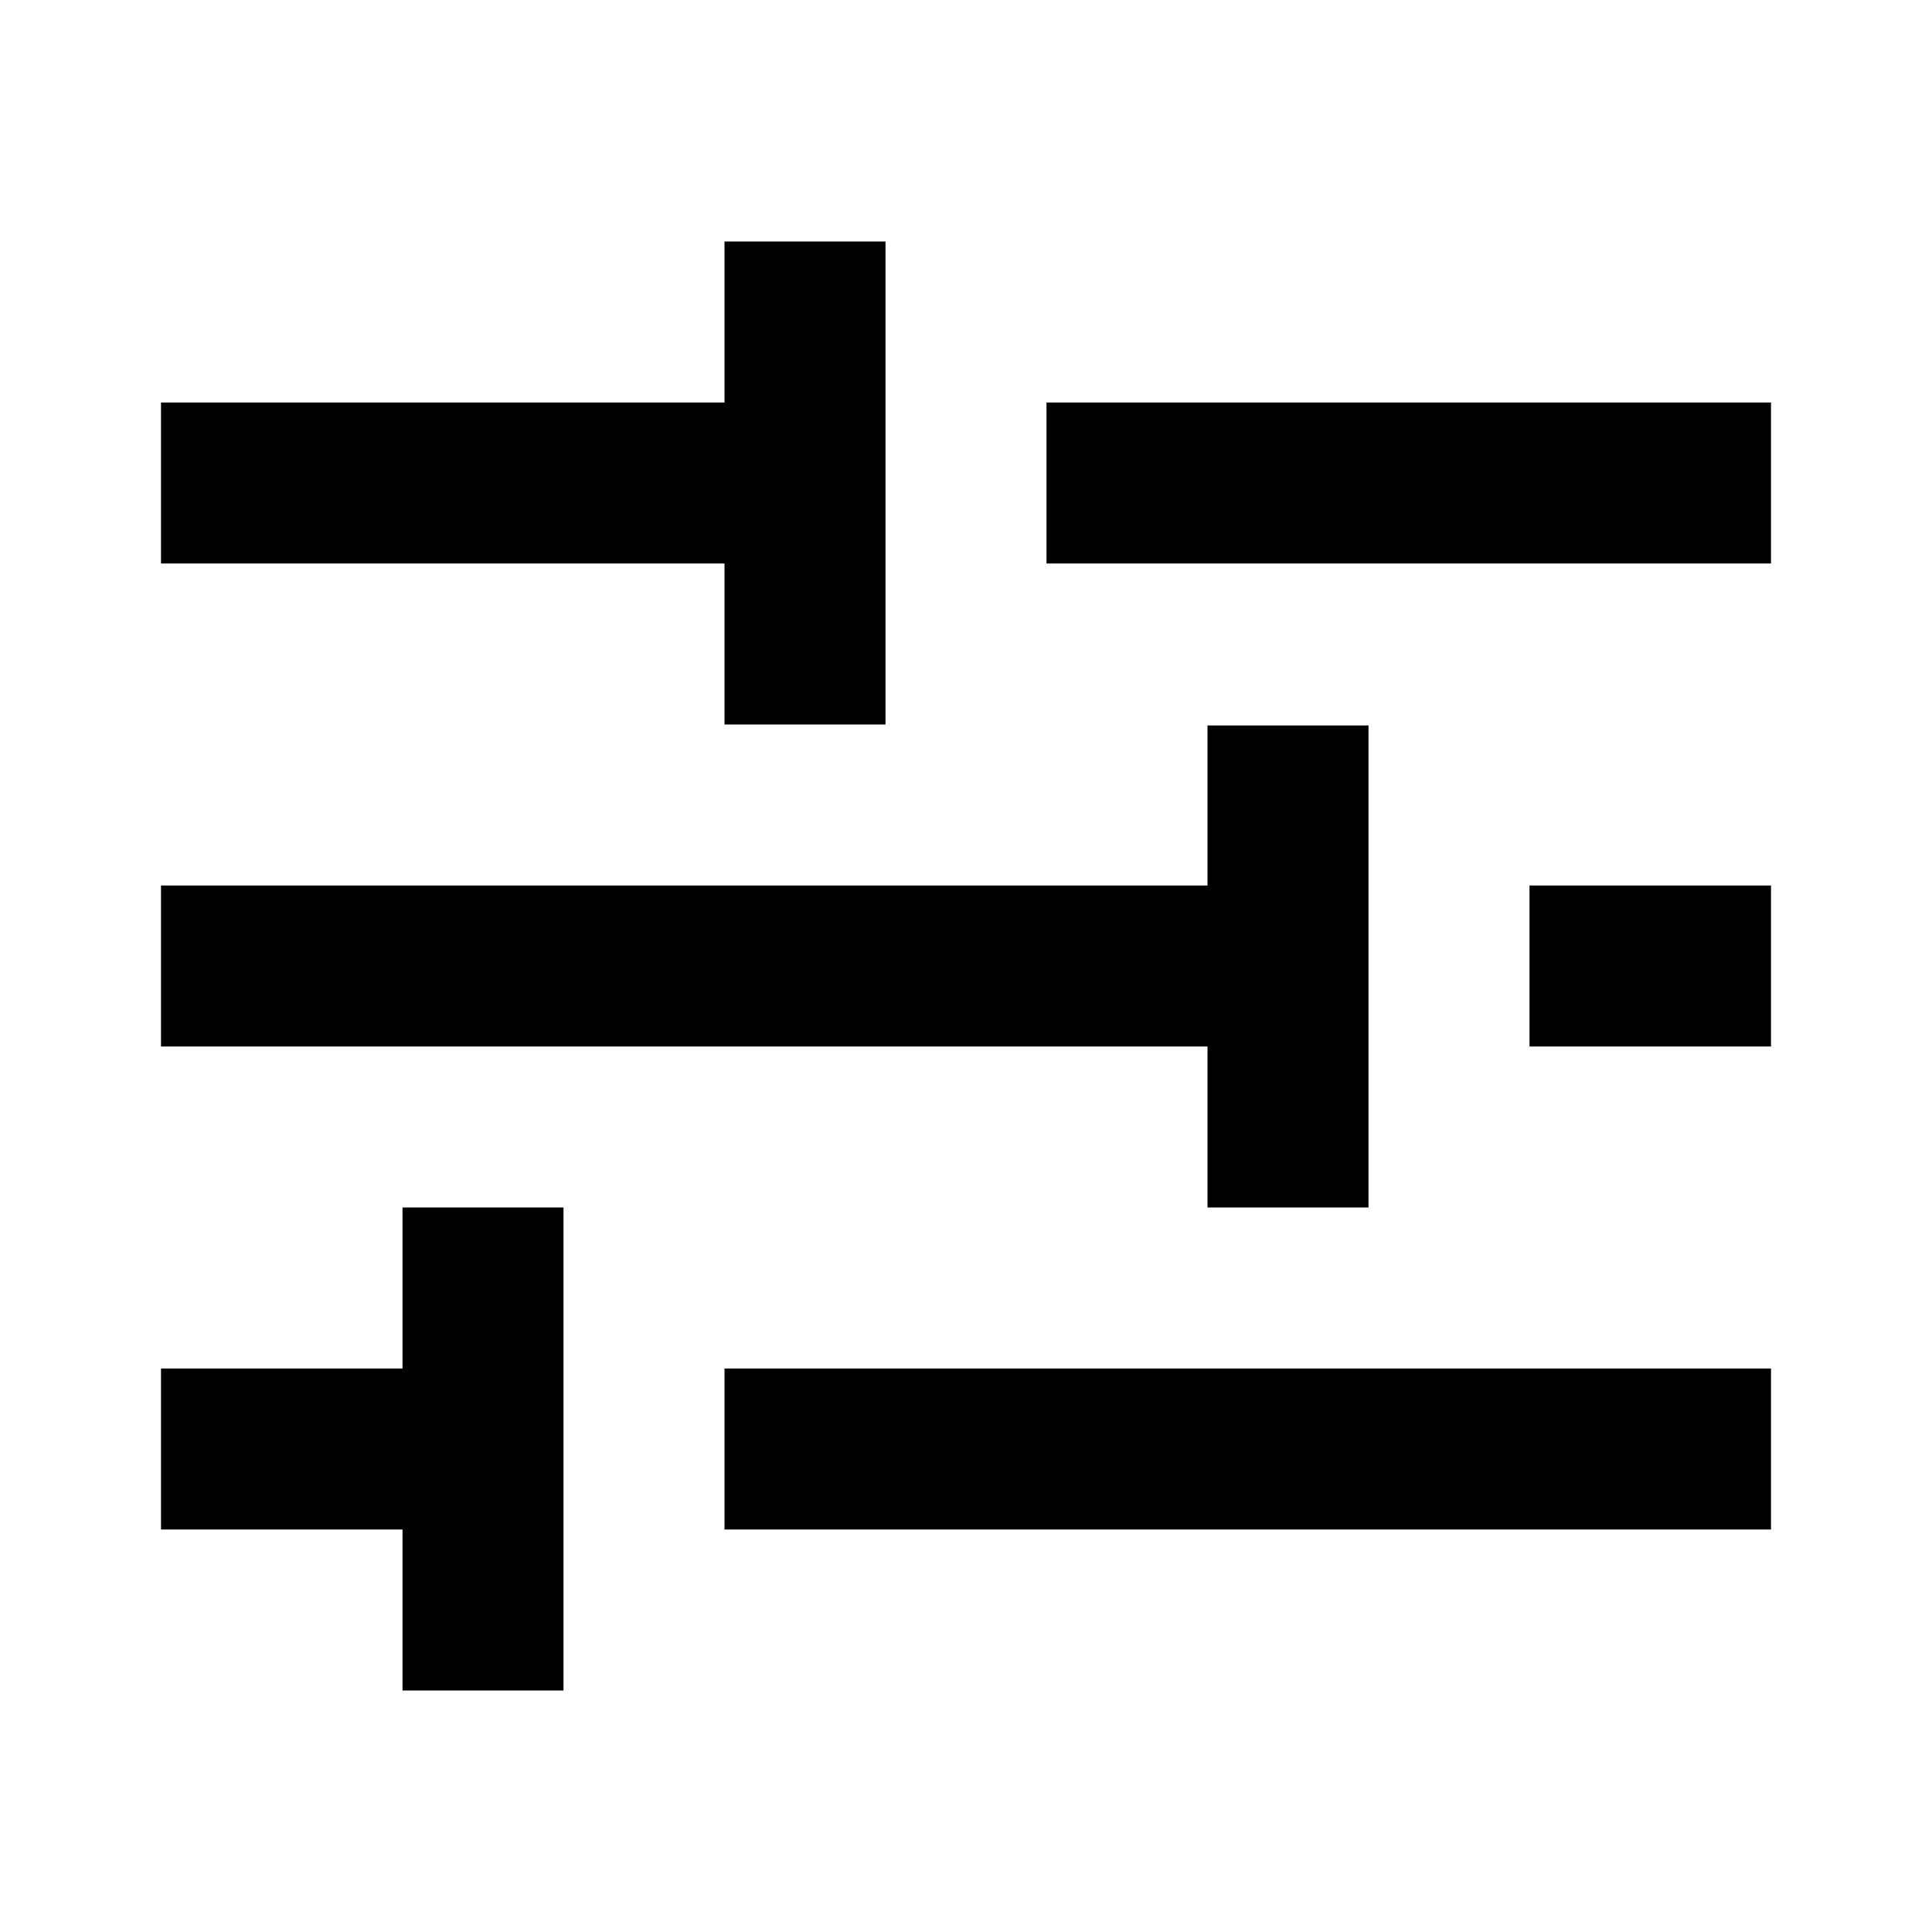
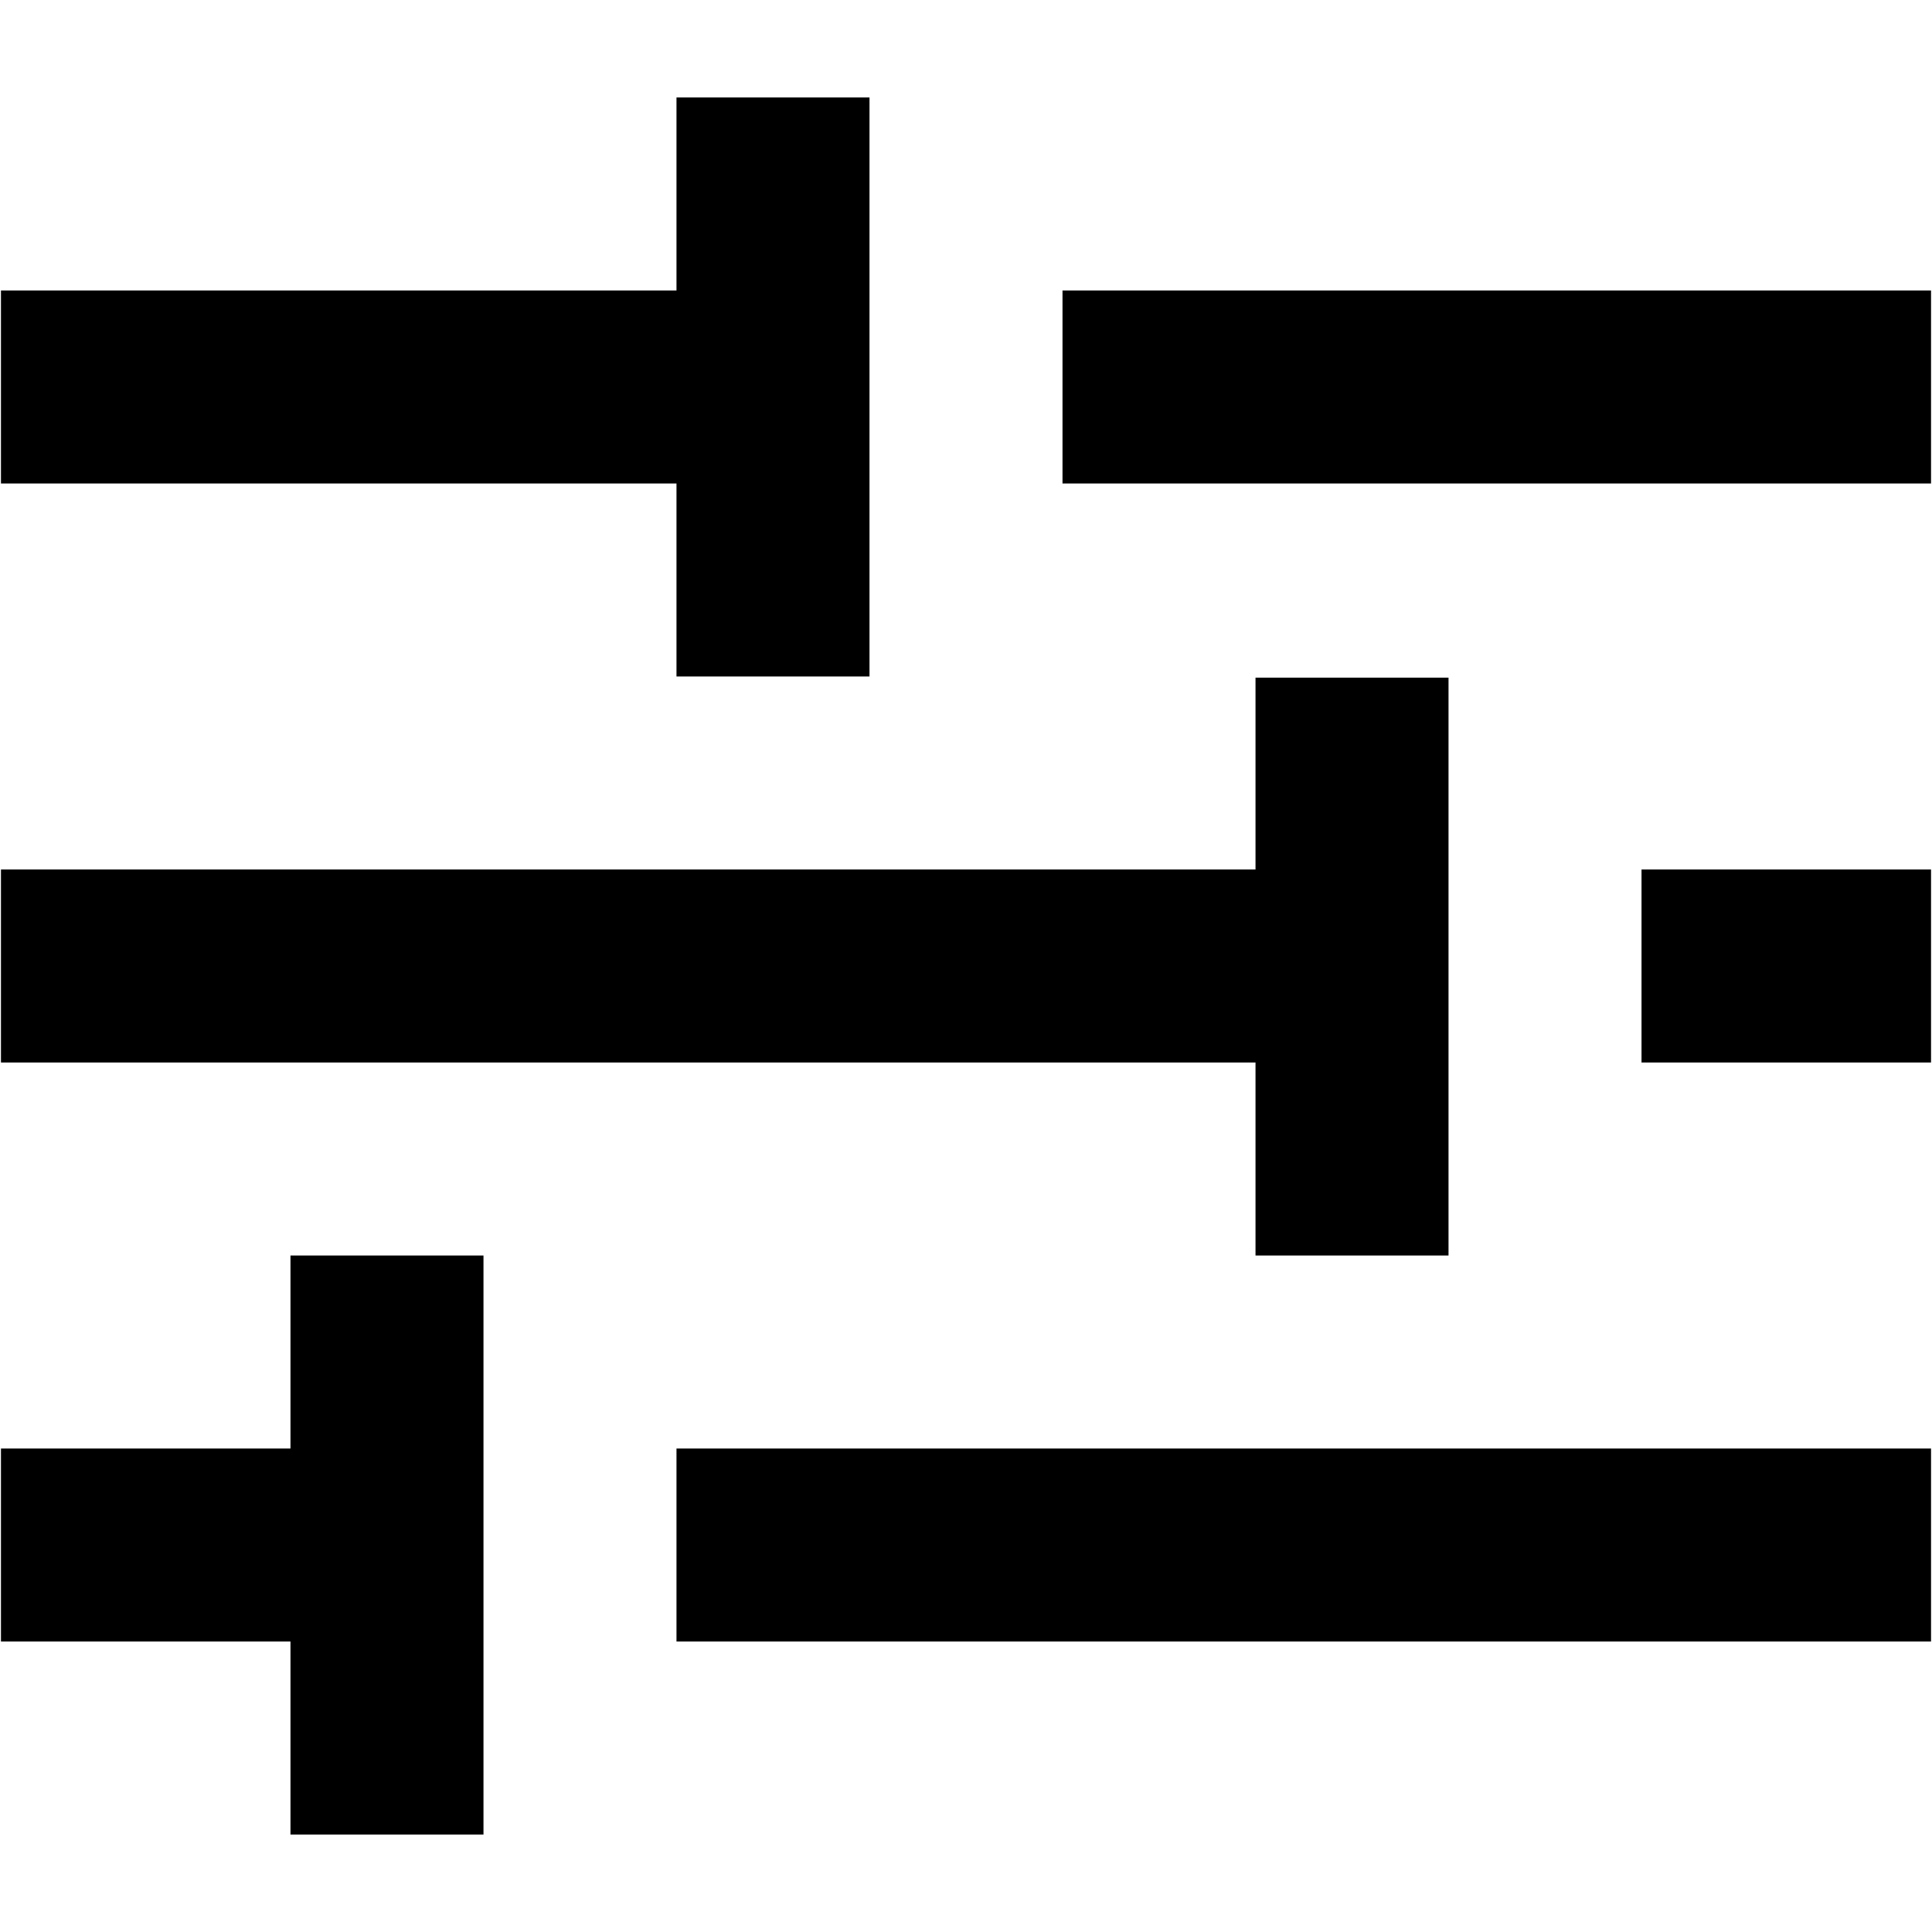
- <svg xmlns="http://www.w3.org/2000/svg" width="1000" height="1000" fill="none">
-   <path d="M541.667 208.333h375v83.334h-375v-83.334zM83.334 291.667h291.667V375h83.333V125h-83.333v83.333H83.334v83.334zm291.667 416.666h541.666v83.334H375.001v-83.334zm416.666-250h125v83.334h-125v-83.334zM708.334 625V375.5h-83.333v82.833H83.334v83.334h541.667V625h83.333zM291.667 875V625h-83.333v83.333h-125v83.334h125V875h83.333z" fill="#000" />
+ <svg xmlns="http://www.w3.org/2000/svg" viewBox="0 0 1000 1000">
+   <path fill="none" d="M0 0h1000v1000H0z" />
+   <path d="M549.95 150.35H999.5v99.9H549.95v-99.9zM.5 250.25h349.65v99.9h99.9V50.45h-99.9v99.9H.5v99.9zm349.65 499.5H999.5v99.9H350.15v-99.9zm499.5-299.7H999.5v99.9H849.65v-99.9zm-99.9 199.8v-299.1h-99.9v99.3H.5v99.9h649.35v99.9h99.9zm-499.5 299.7v-299.7h-99.9v99.9H.5v99.9h149.85v99.9h99.9z" />
</svg>
